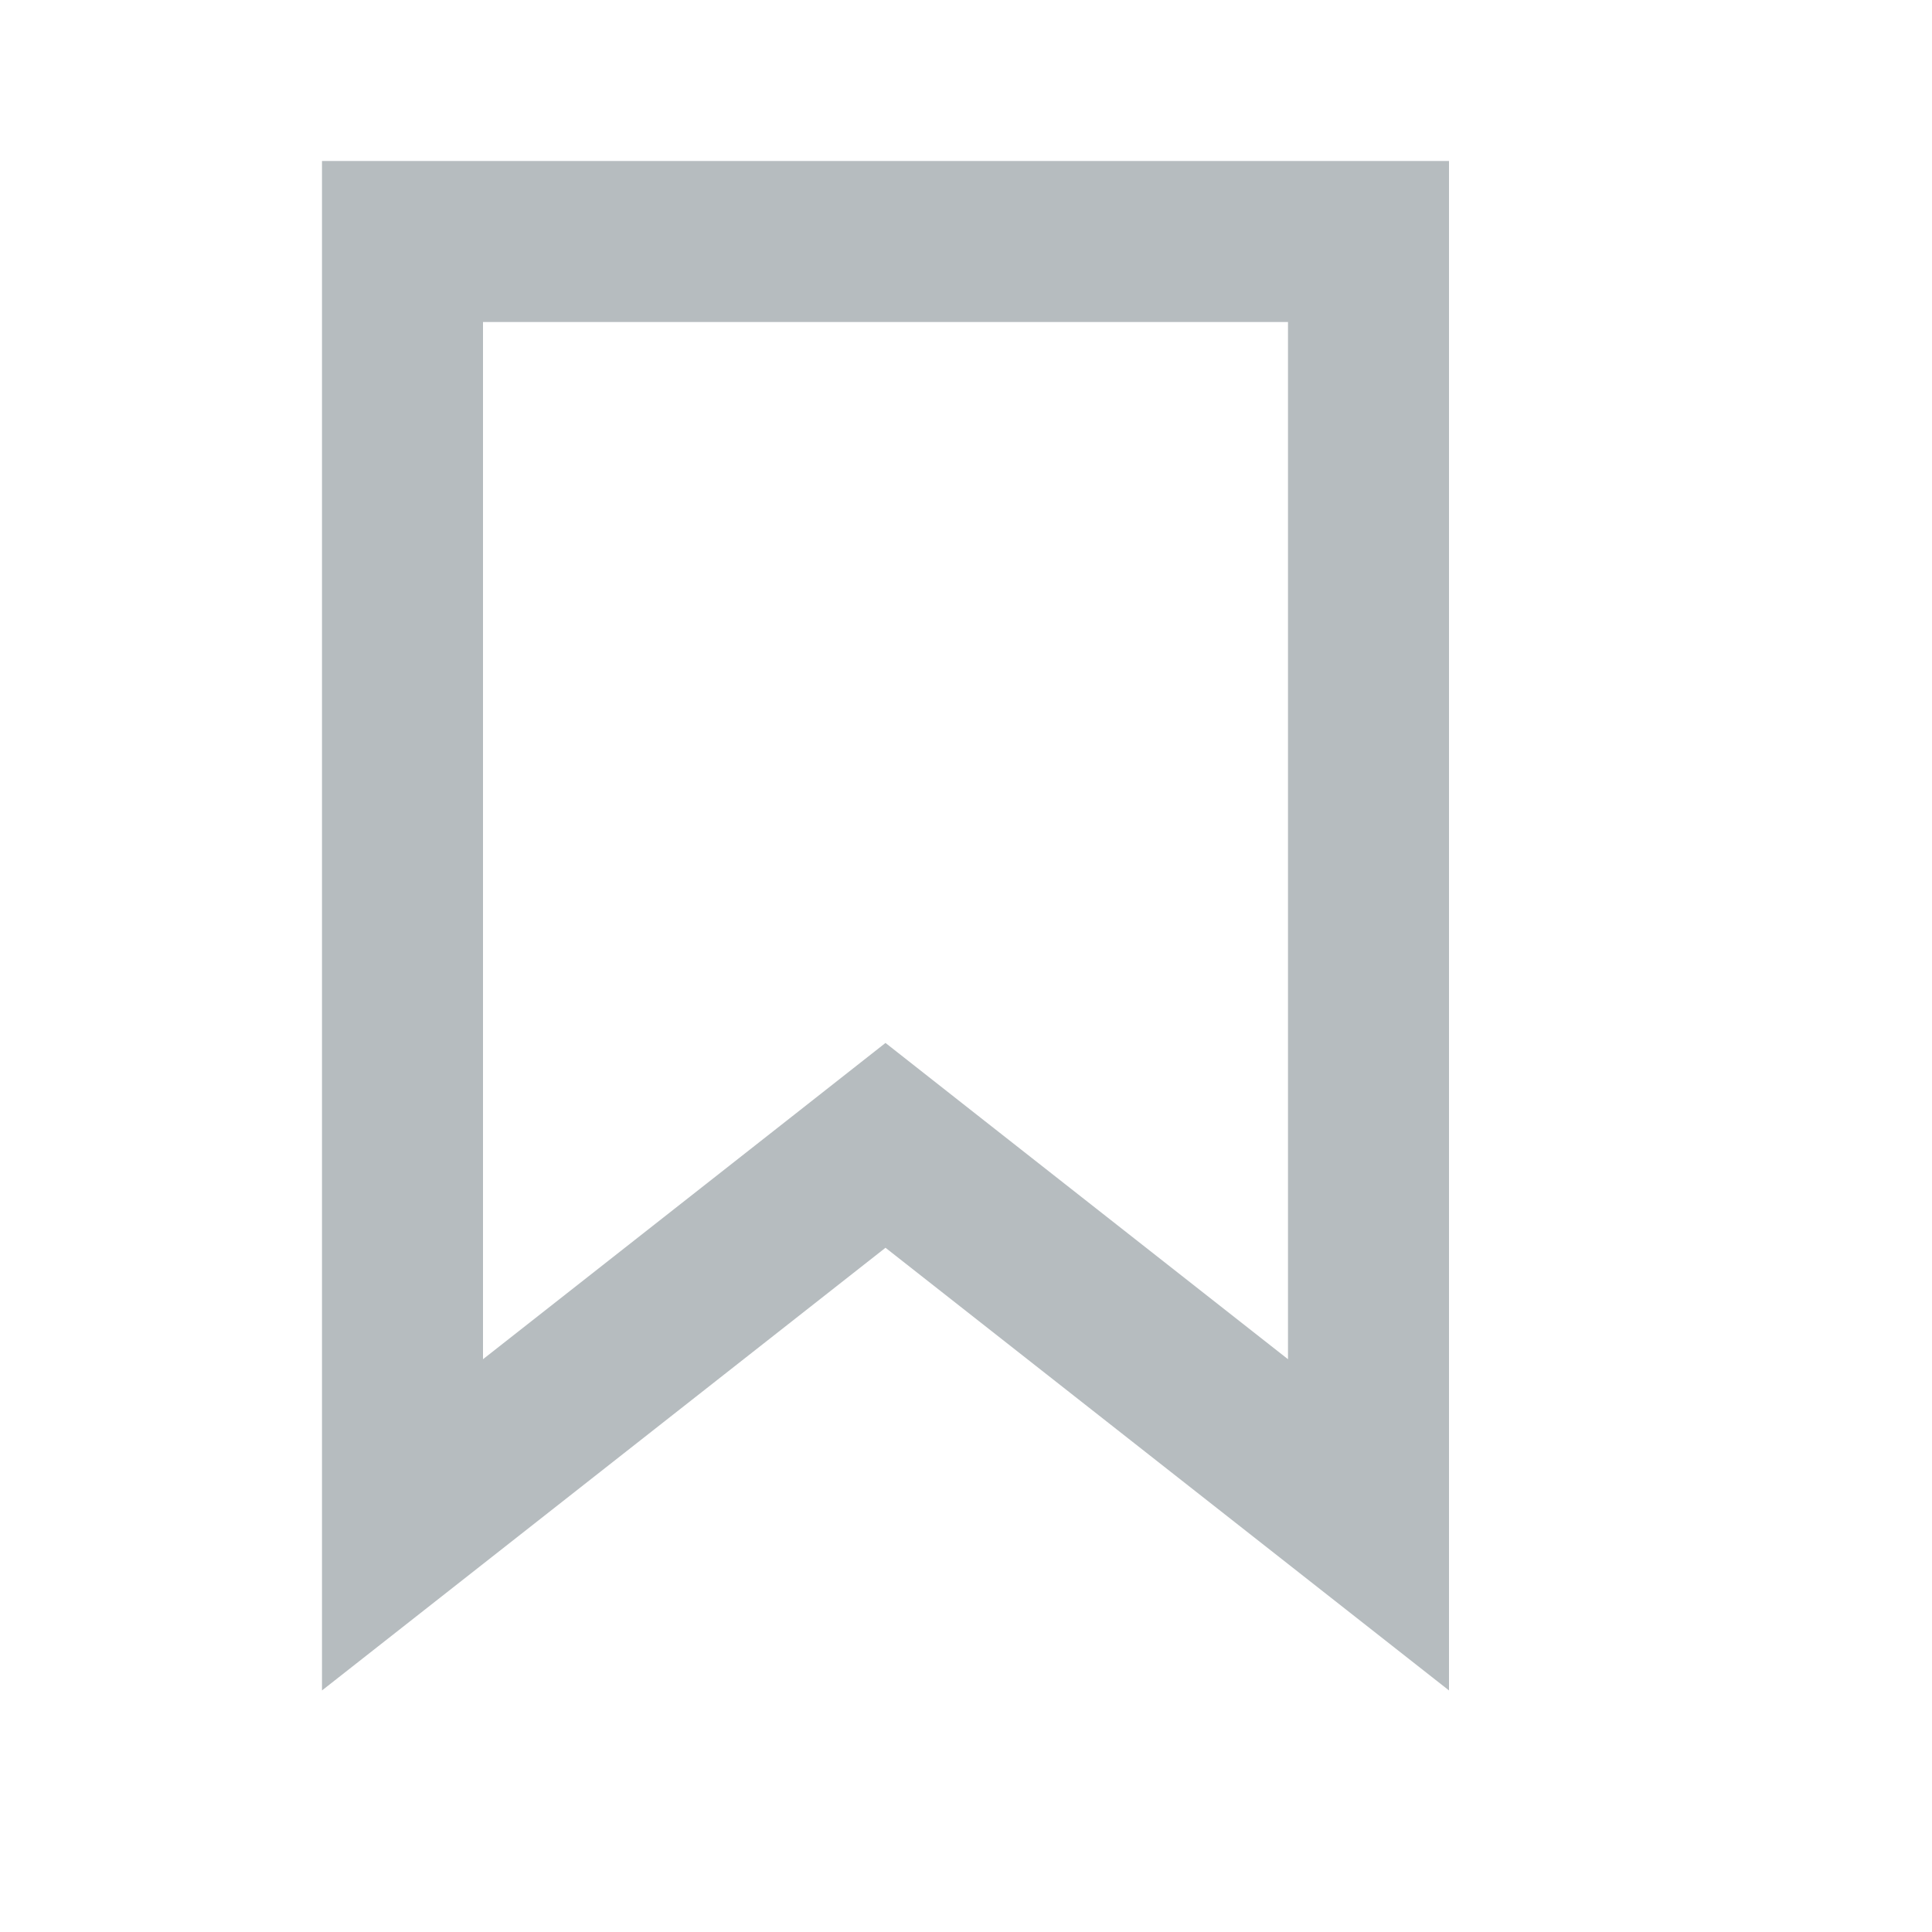
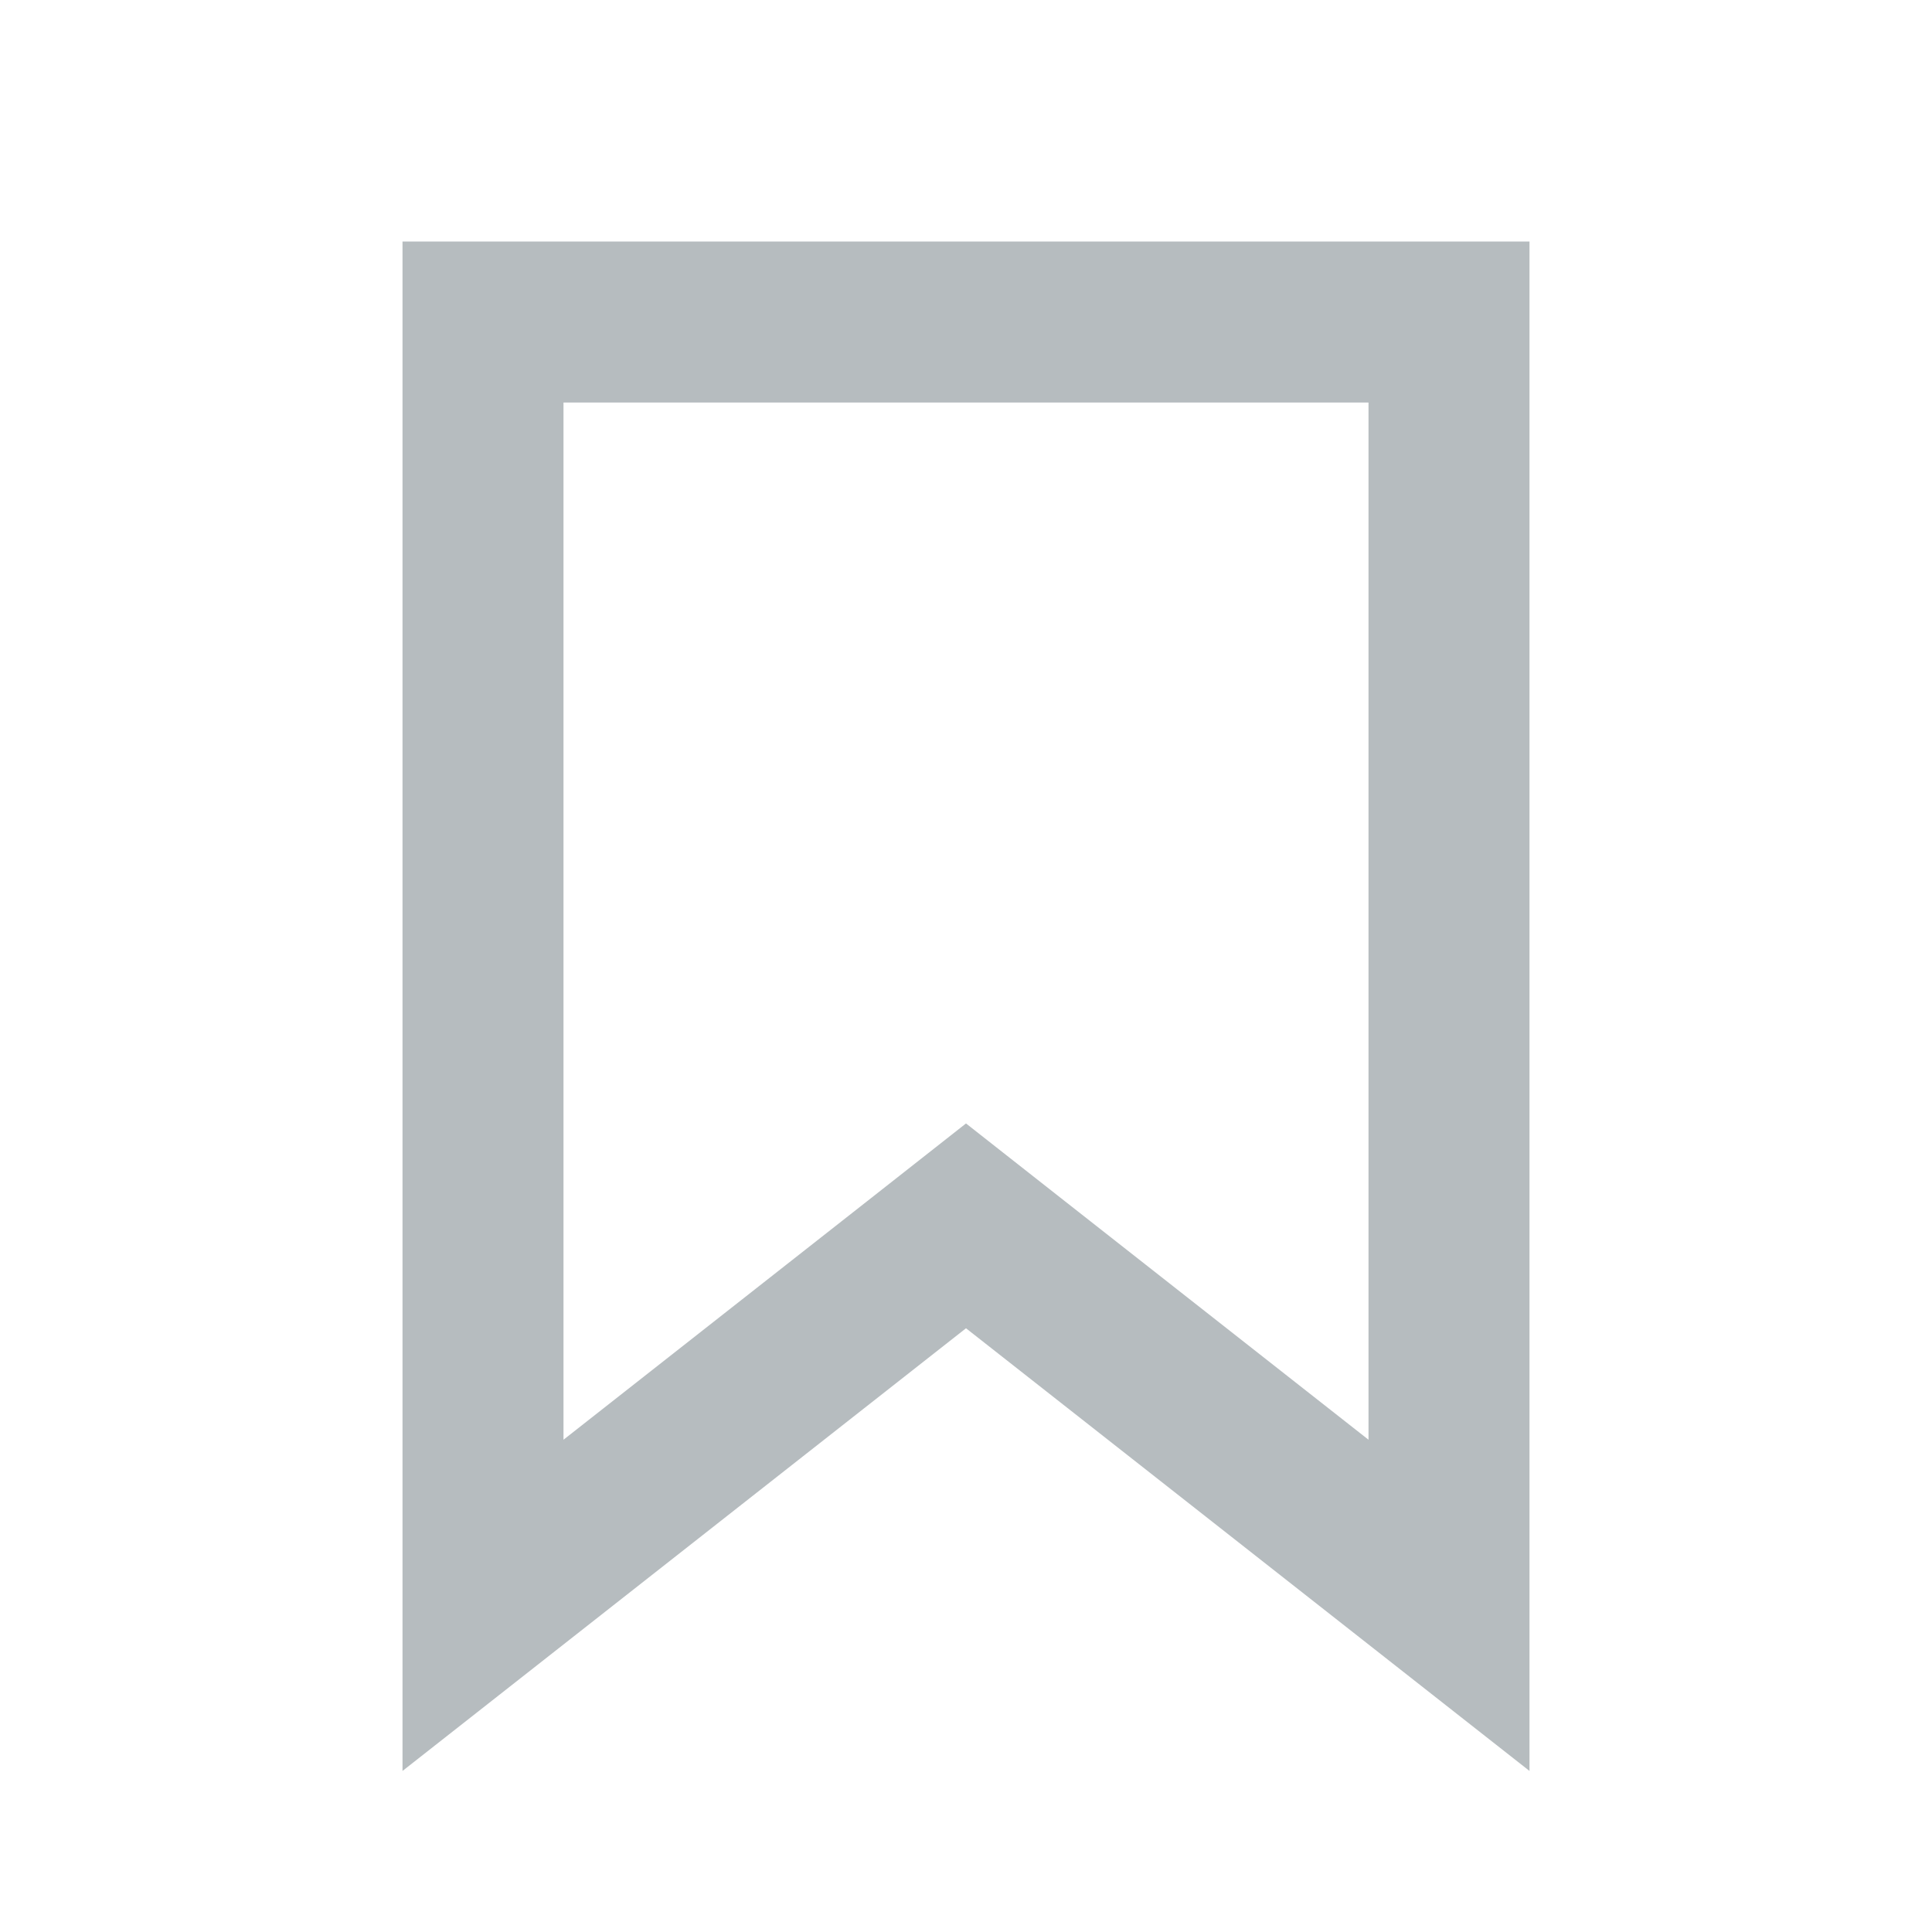
- <svg xmlns="http://www.w3.org/2000/svg" width="24" height="24" viewBox="1 1 24 24" fill="none">
+ <svg xmlns="http://www.w3.org/2000/svg" width="24" height="24" viewBox="0 0 24 24" fill="none">
  <path d="M11.382 15.714L6 19.942V4L18 4V19.942L12.618 15.714L12 15.228L11.382 15.714Z" stroke="#B6BCBF" stroke-width="2" />
</svg>
